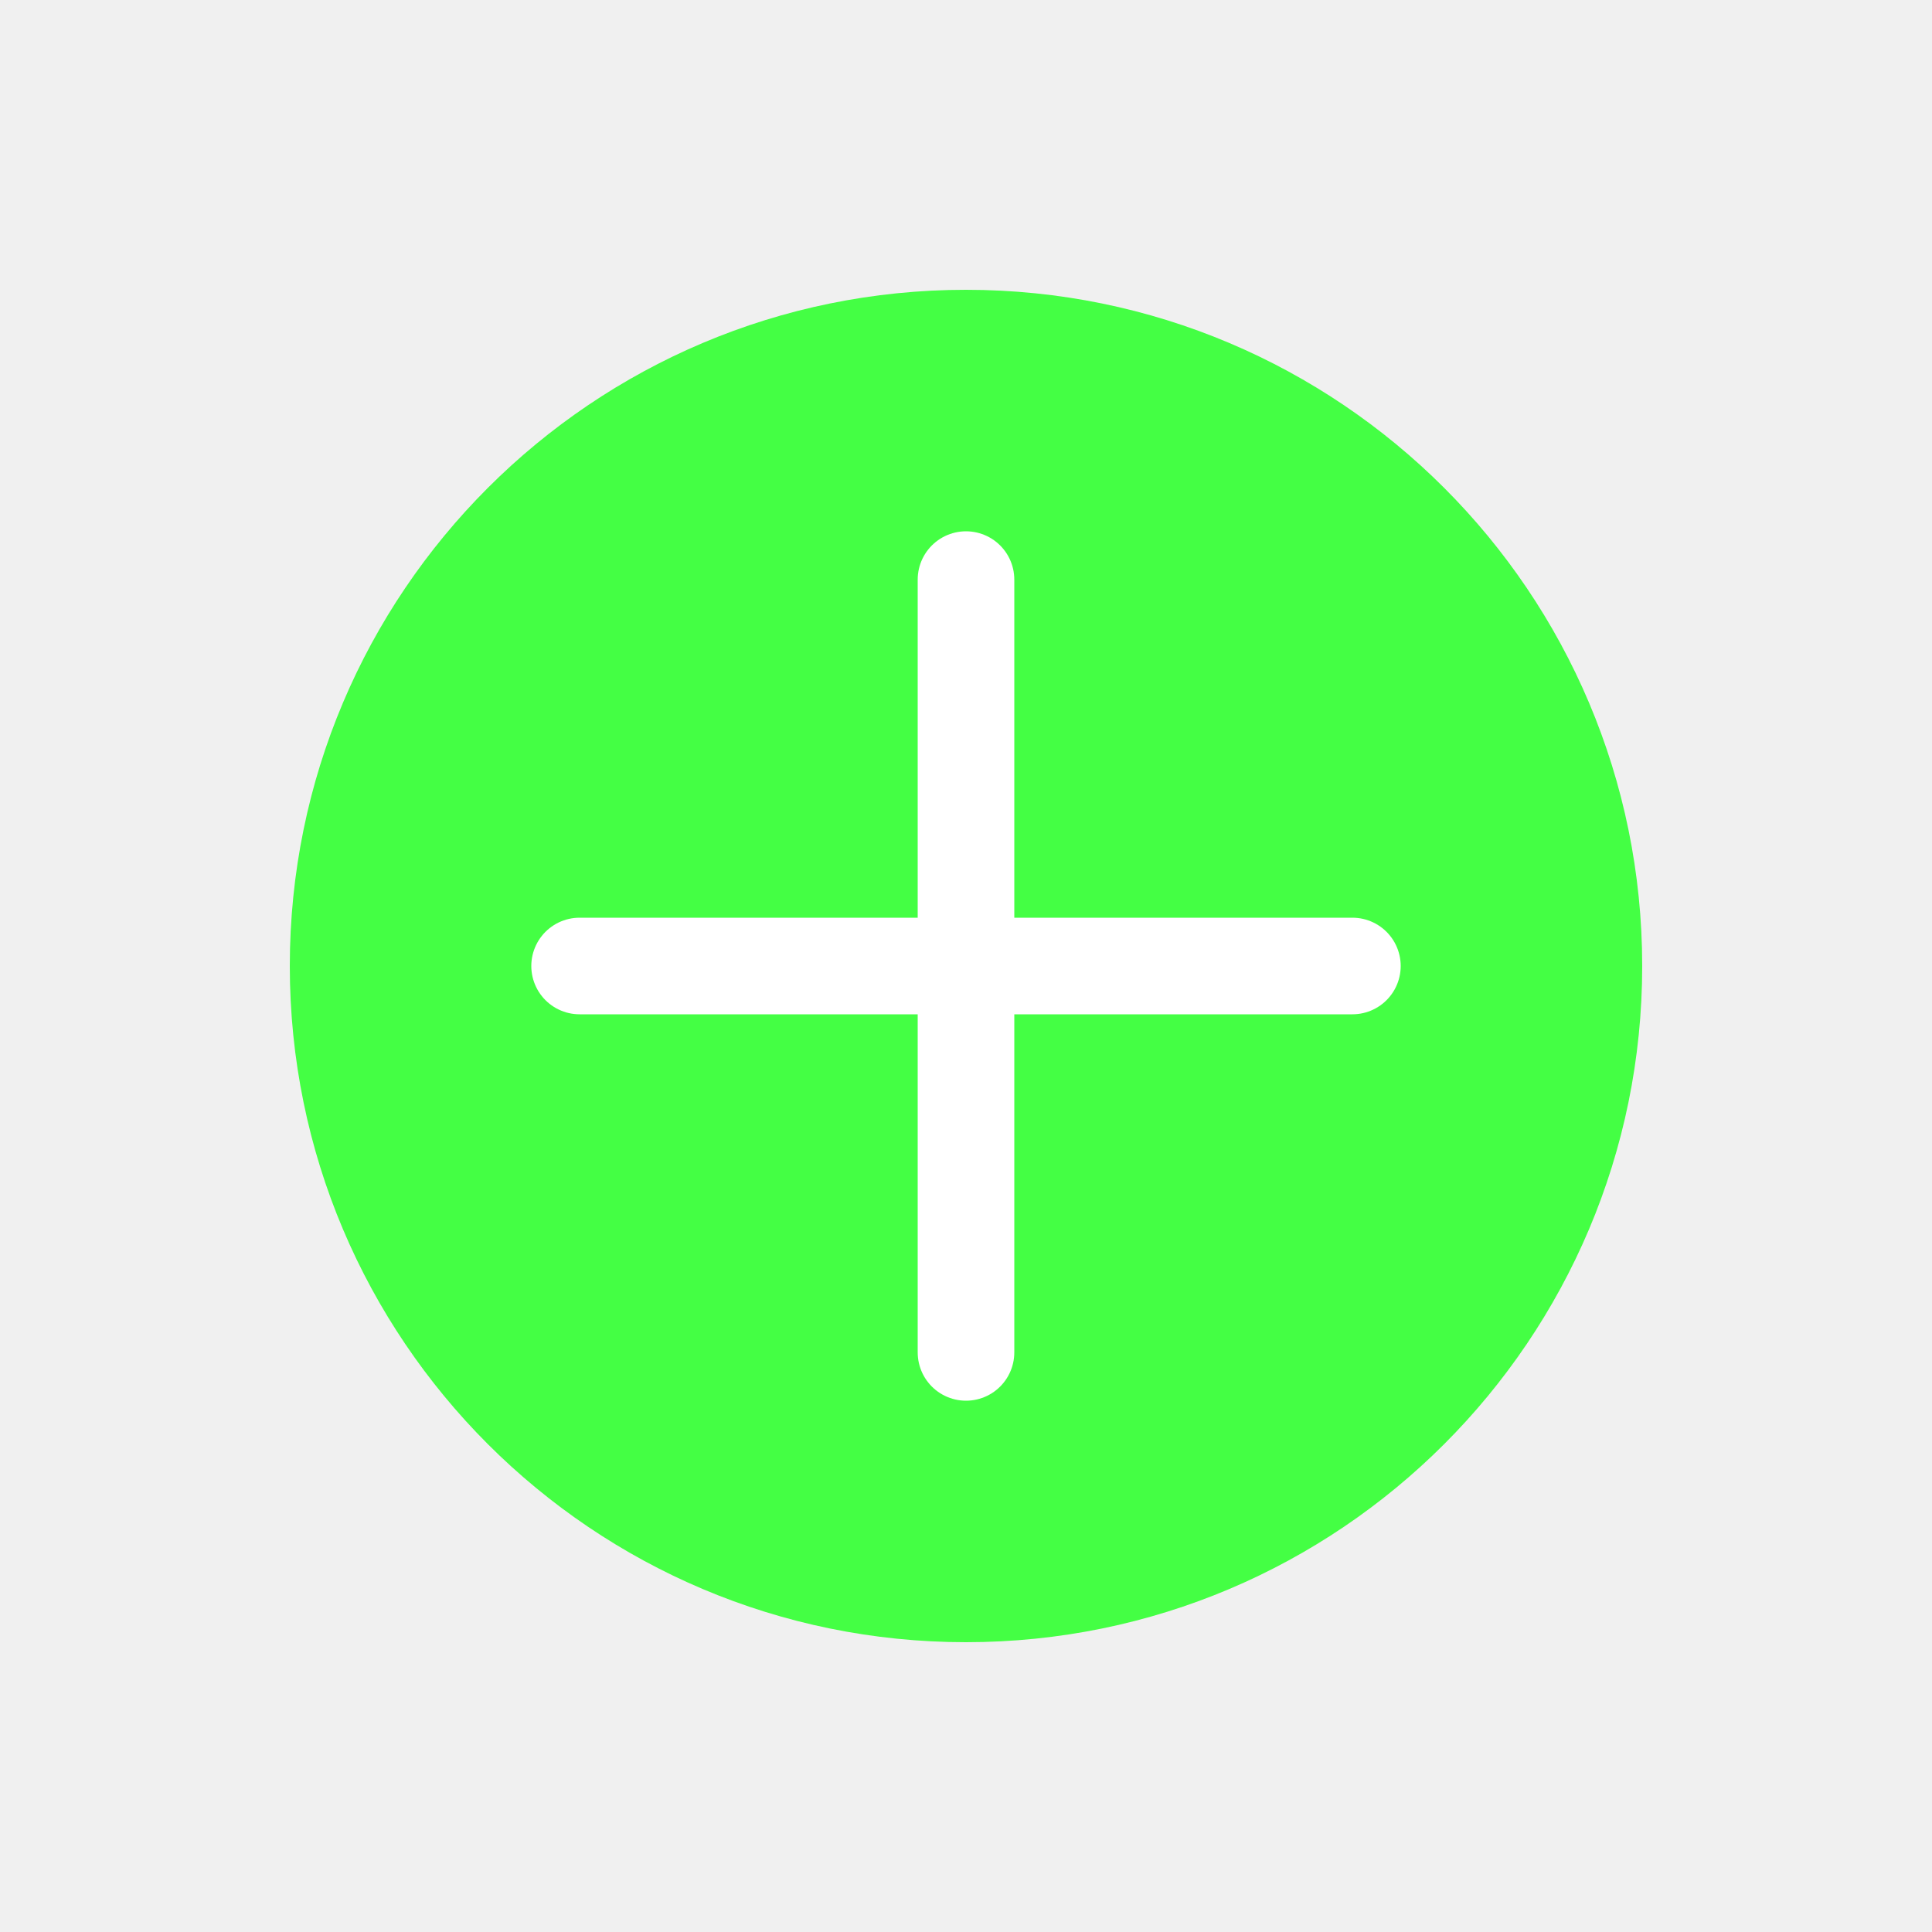
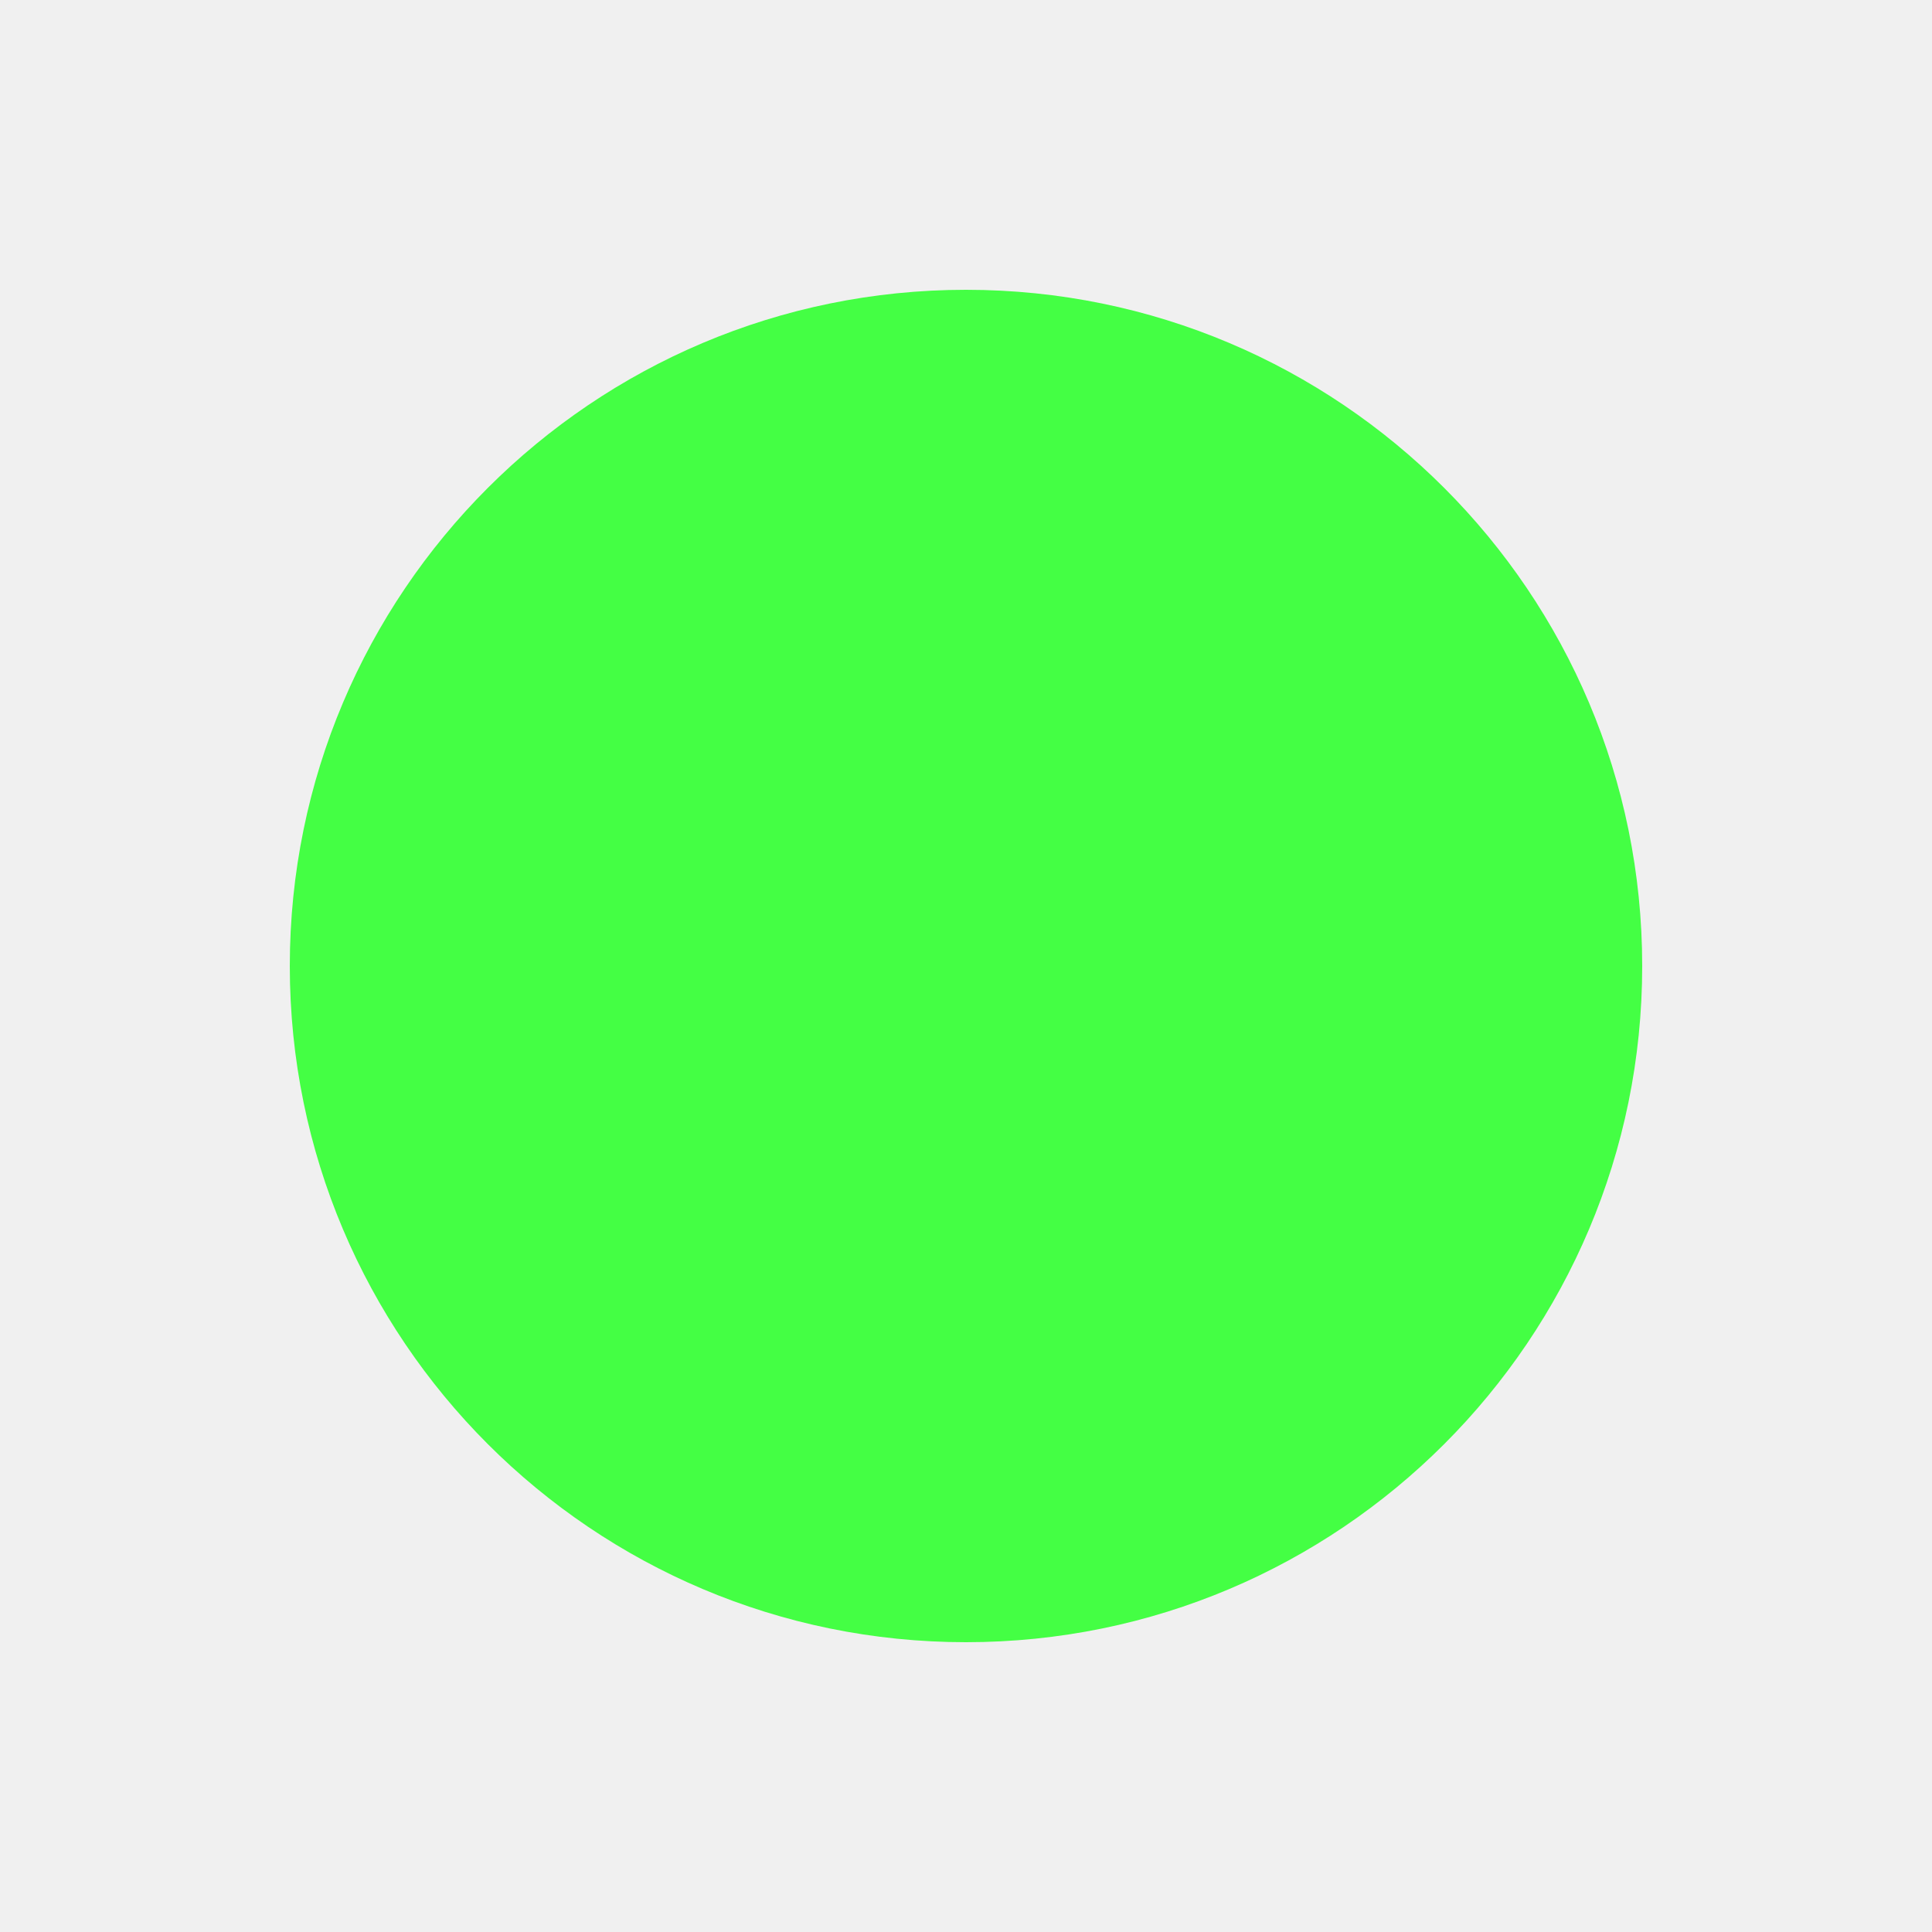
<svg xmlns="http://www.w3.org/2000/svg" version="1.1" viewBox="0 0 100 100">
  <circle cx="50" cy="50" r="35" stroke-width="5" fill="#44ff44" />
-   <g fill="transparent" stroke="white" stroke-width="5" stroke-linecap="round" stroke-linejoin="round">
+   <g fill="transparent" stroke="transparent" stroke-width="5" stroke-linecap="round" stroke-linejoin="round">
    <path d=" M 50 50 V 30 70 M 50 50 H 30 70" />
  </g>
</svg>
